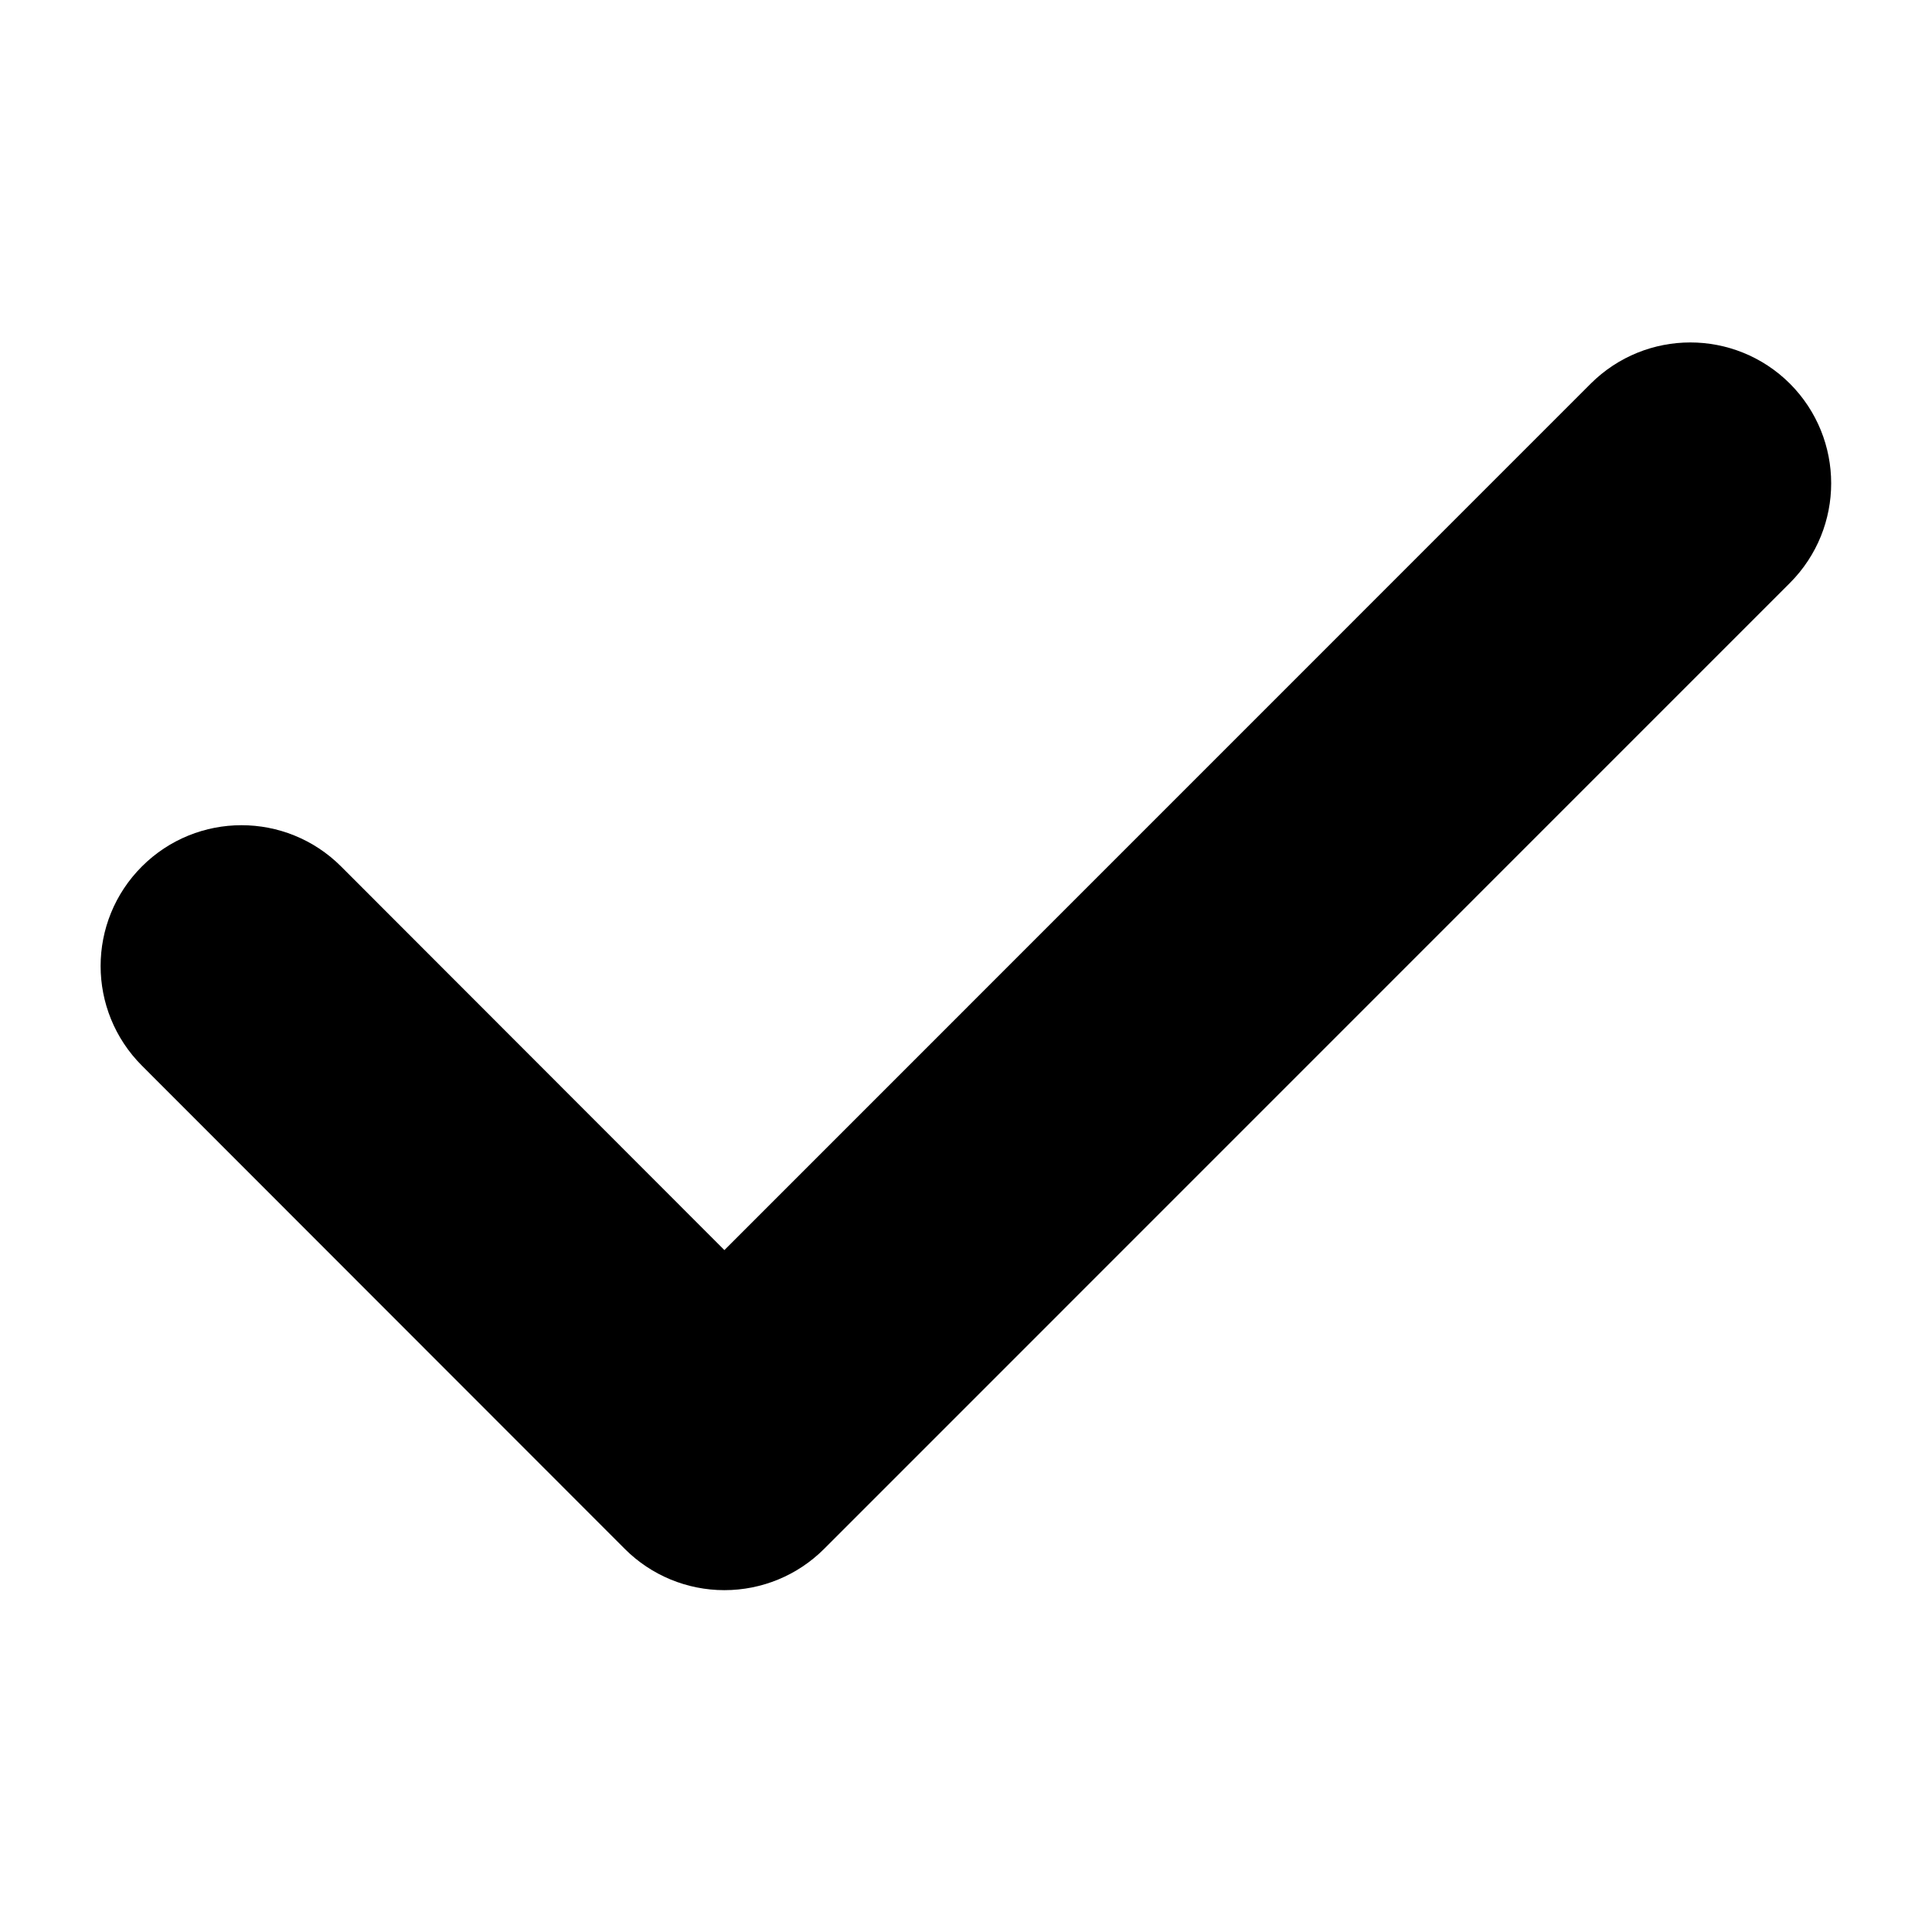
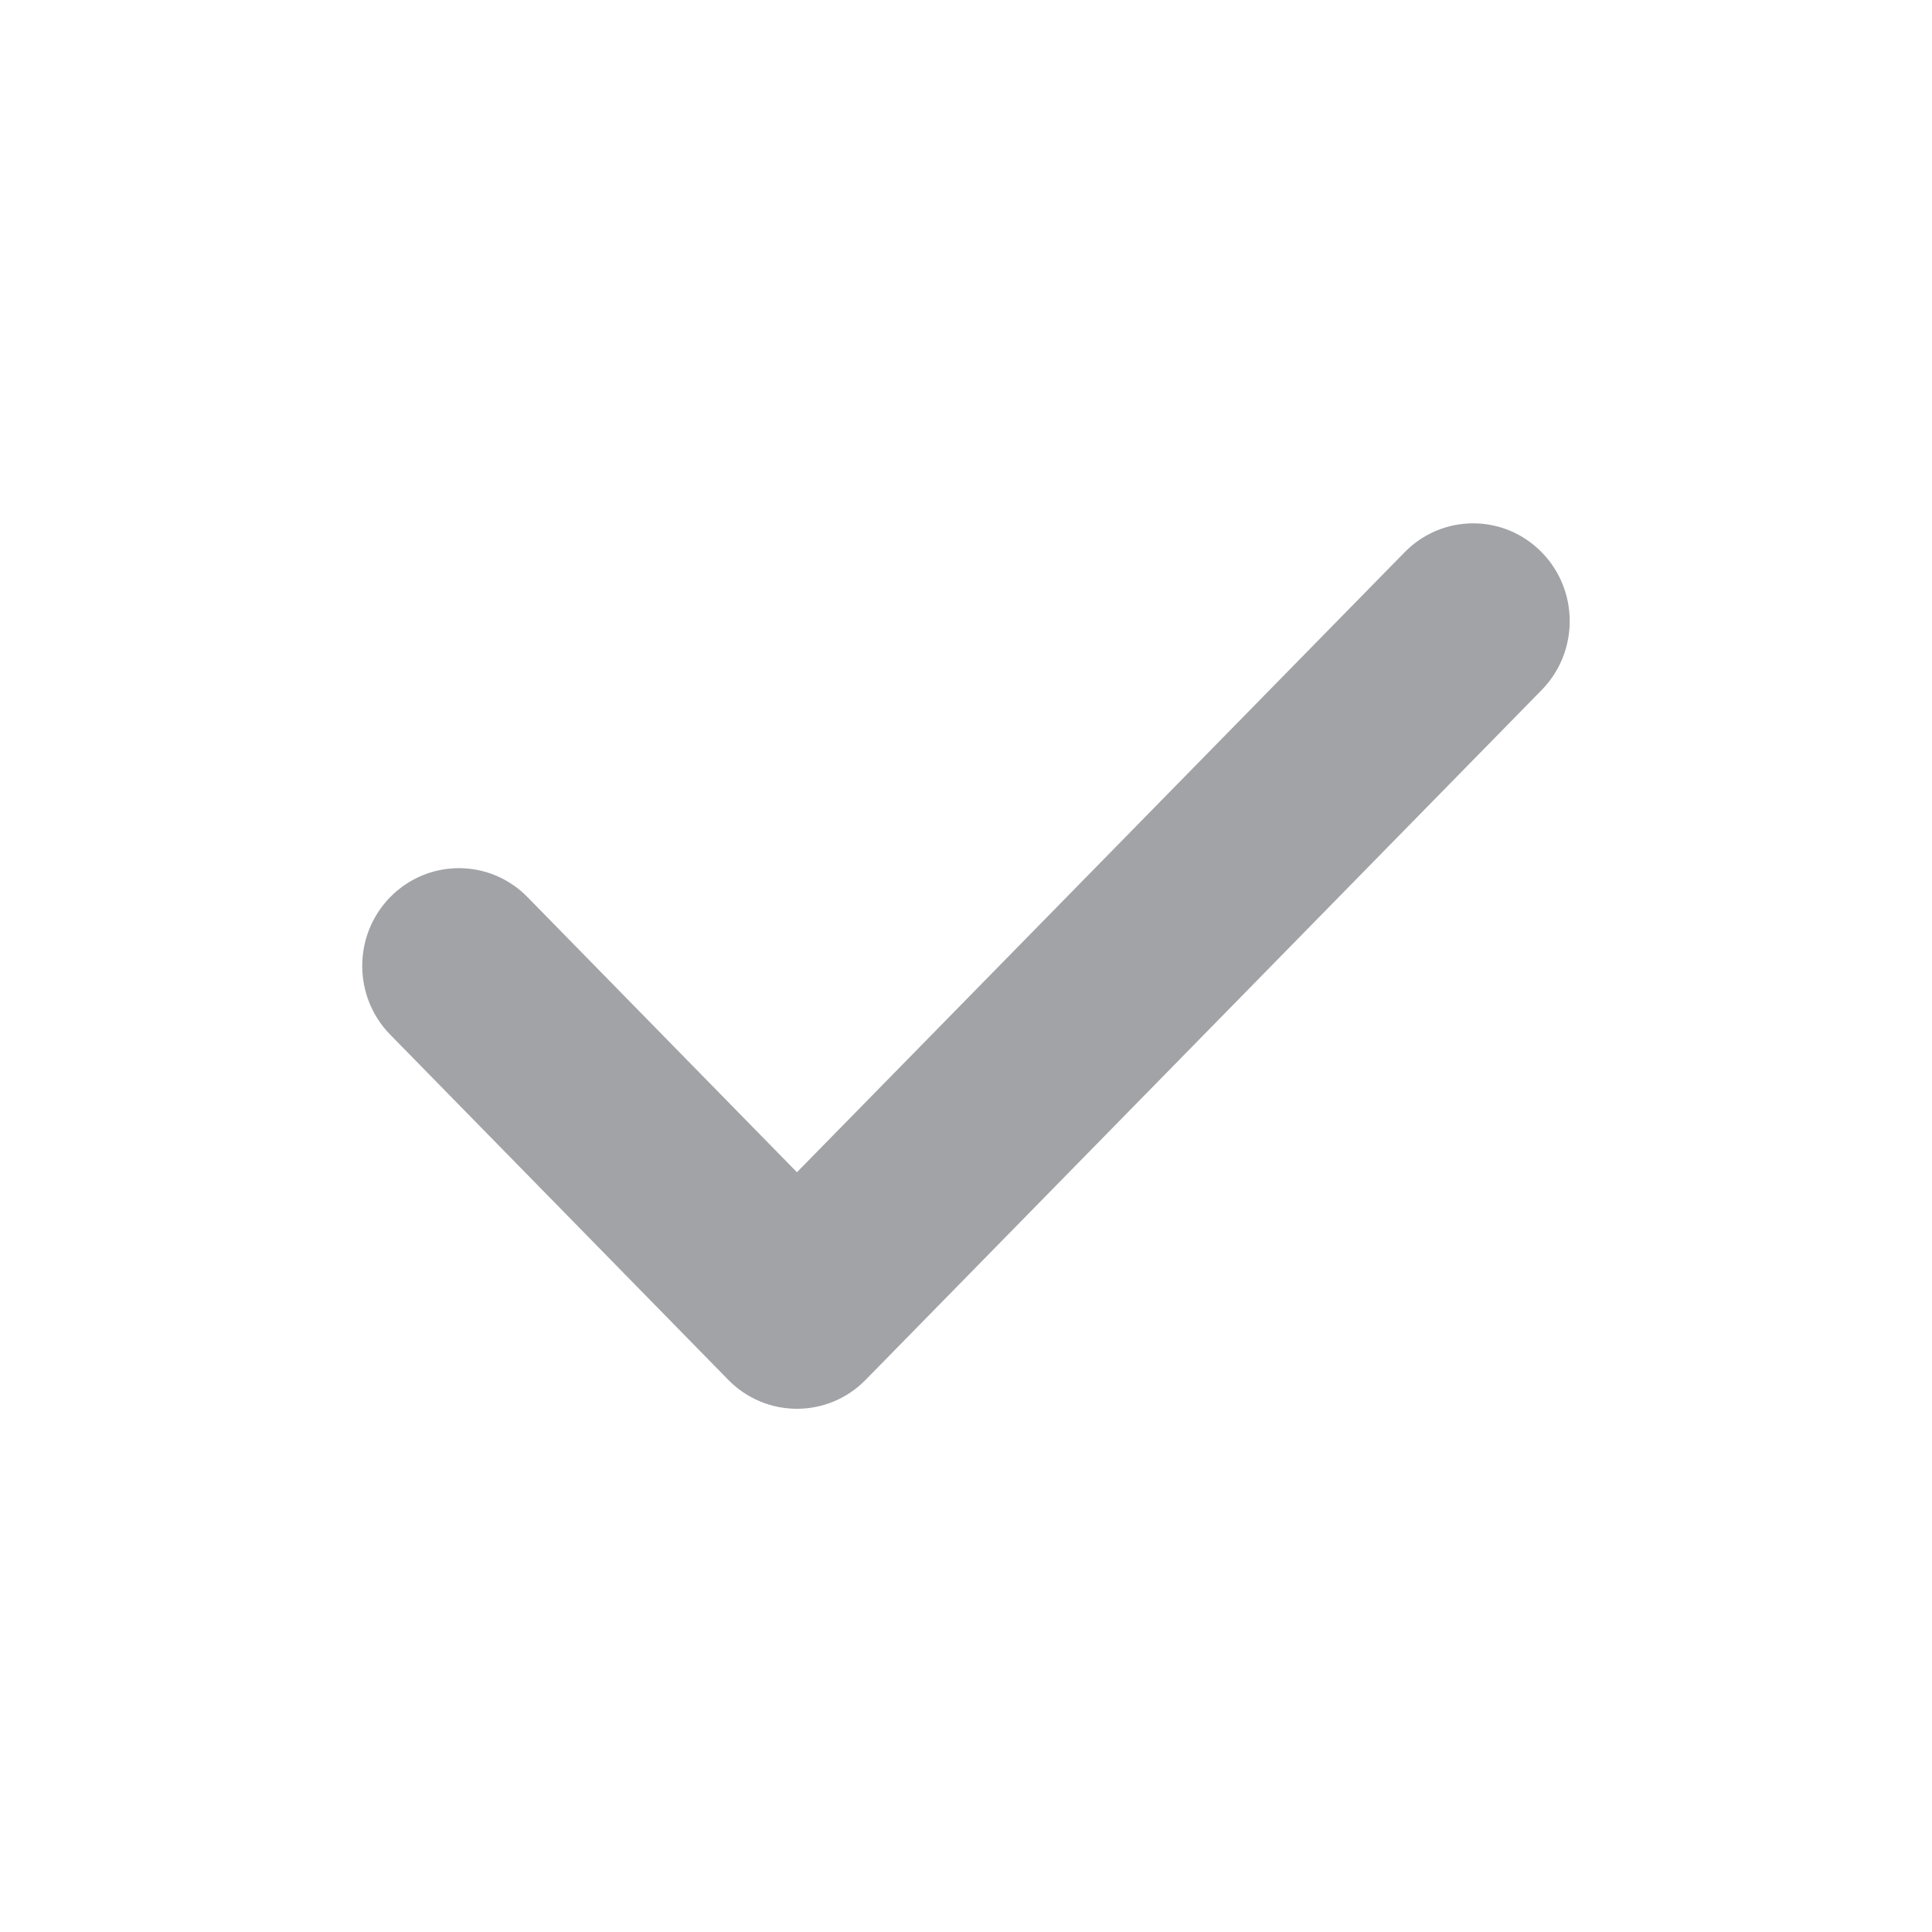
<svg xmlns="http://www.w3.org/2000/svg" width="16" height="16" viewBox="0 0 16 16" fill="none">
-   <path fill-rule="evenodd" clip-rule="evenodd" d="M5.999 12.669C5.822 12.669 5.653 12.599 5.528 12.474L1.529 8.472C1.268 8.211 1.268 7.789 1.529 7.529C1.789 7.269 2.211 7.269 2.471 7.529L5.999 11.06L13.527 3.531C13.788 3.271 14.209 3.271 14.47 3.531C14.73 3.792 14.73 4.213 14.47 4.474L6.471 12.474C6.346 12.599 6.177 12.669 5.999 12.669Z" fill="currentColor" />
-   <path d="M5.999 12.669V12.669C5.822 12.669 5.653 12.599 5.528 12.474L1.529 8.472C1.268 8.211 1.268 7.789 1.529 7.529C1.789 7.269 2.211 7.269 2.471 7.529L5.999 11.06L13.527 3.531C13.788 3.271 14.209 3.271 14.47 3.531C14.73 3.792 14.73 4.213 14.47 4.474L6.471 12.474C6.346 12.599 6.177 12.669 5.999 12.669" stroke="currentColor" />
+   <path fill-rule="evenodd" clip-rule="evenodd" d="M6.603 11.333C6.478 11.333 6.36 11.283 6.273 11.193L3.473 8.335C3.29 8.148 3.29 7.847 3.473 7.661C3.655 7.475 3.95 7.475 4.133 7.661L6.603 10.183L11.873 4.806C12.055 4.619 12.35 4.619 12.532 4.806C12.715 4.992 12.715 5.293 12.532 5.479L6.932 11.193C6.845 11.283 6.727 11.333 6.603 11.333Z" fill="#A1A3A7" />
+   <path fill-rule="evenodd" clip-rule="evenodd" d="M12.292 5.04C12.24 4.987 12.16 4.987 12.108 5.04L6.6 10.661L3.892 7.896C3.84 7.843 3.76 7.843 3.708 7.896C3.653 7.952 3.653 8.046 3.708 8.103L6.509 10.962C6.533 10.987 6.566 11.001 6.6 11.001C6.634 11.001 6.666 10.987 6.691 10.962L6.692 10.961L12.292 5.247C12.347 5.19 12.347 5.097 12.292 5.04ZM11.632 4.574C11.945 4.254 12.455 4.254 12.768 4.574C13.077 4.889 13.077 5.398 12.768 5.714L7.169 11.427C7.168 11.427 7.168 11.428 7.168 11.428C7.018 11.581 6.814 11.667 6.6 11.667C6.386 11.667 6.182 11.581 6.032 11.428C6.032 11.428 6.032 11.428 6.032 11.428C6.032 11.428 6.031 11.427 6.031 11.427L3.232 8.569C2.923 8.254 2.922 7.745 3.232 7.429C3.546 7.11 4.055 7.11 4.368 7.429L6.6 9.708L11.632 4.574Z" fill="#A1A3A7" />
</svg>
